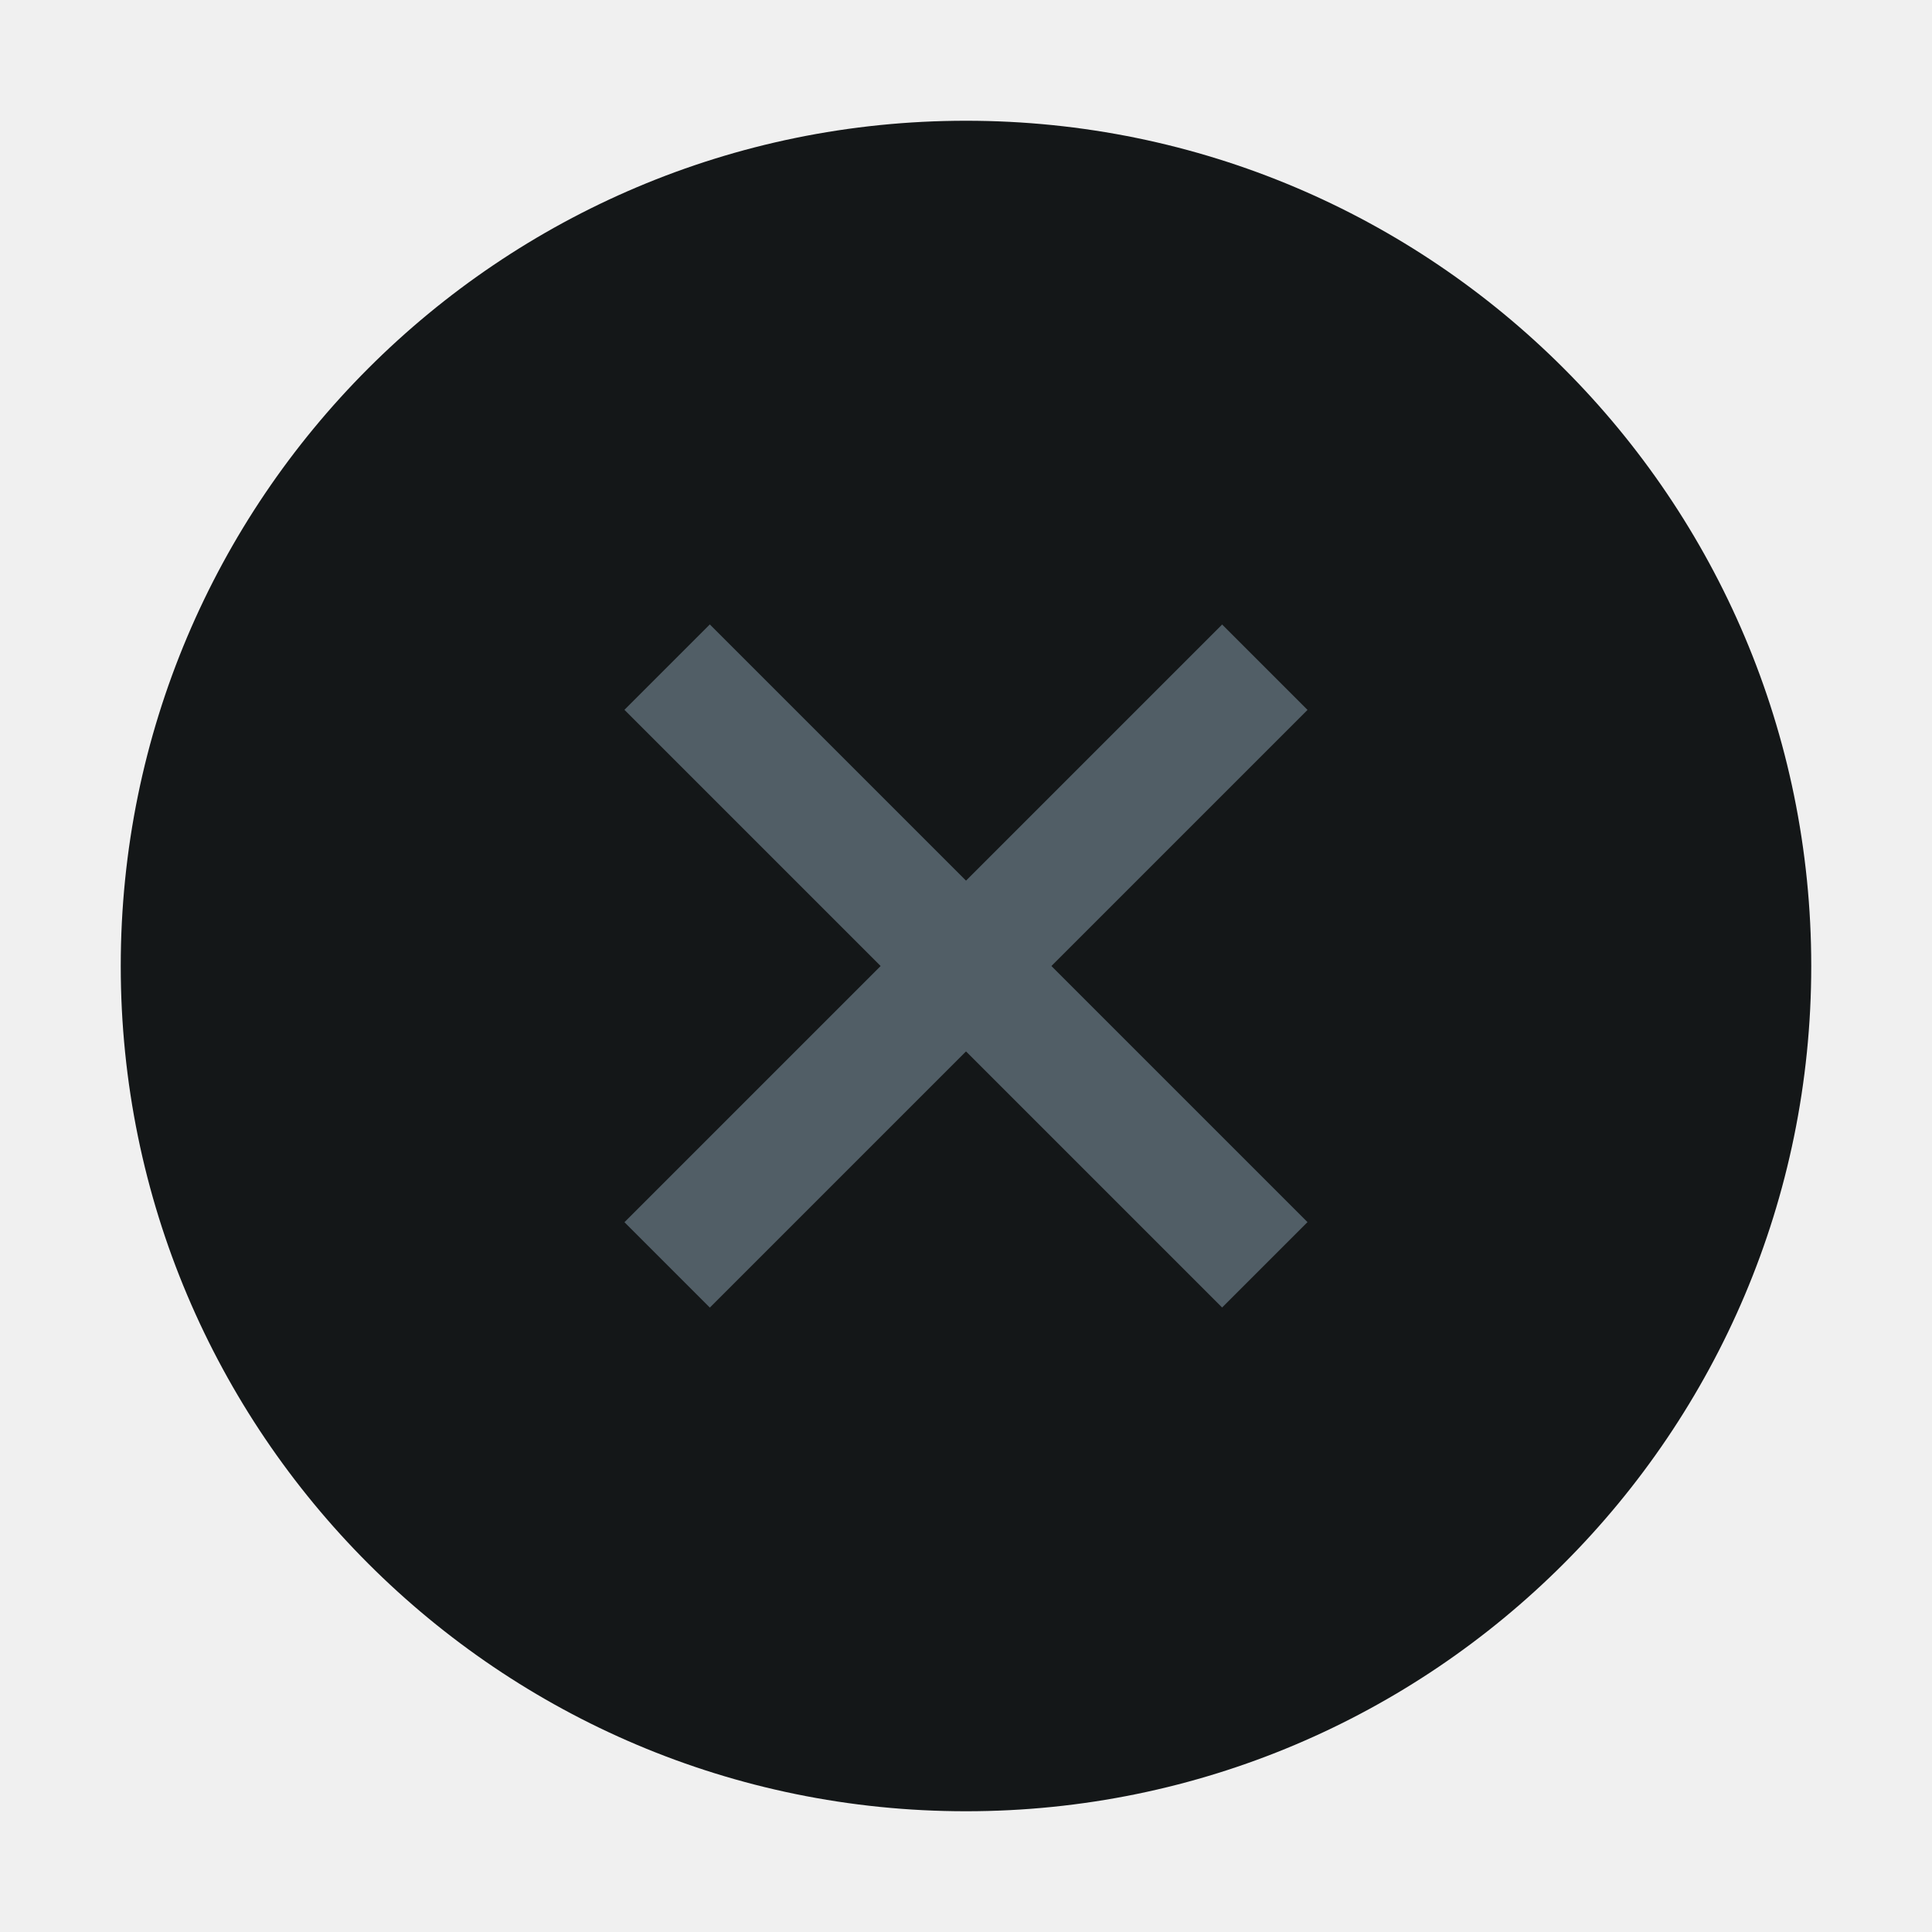
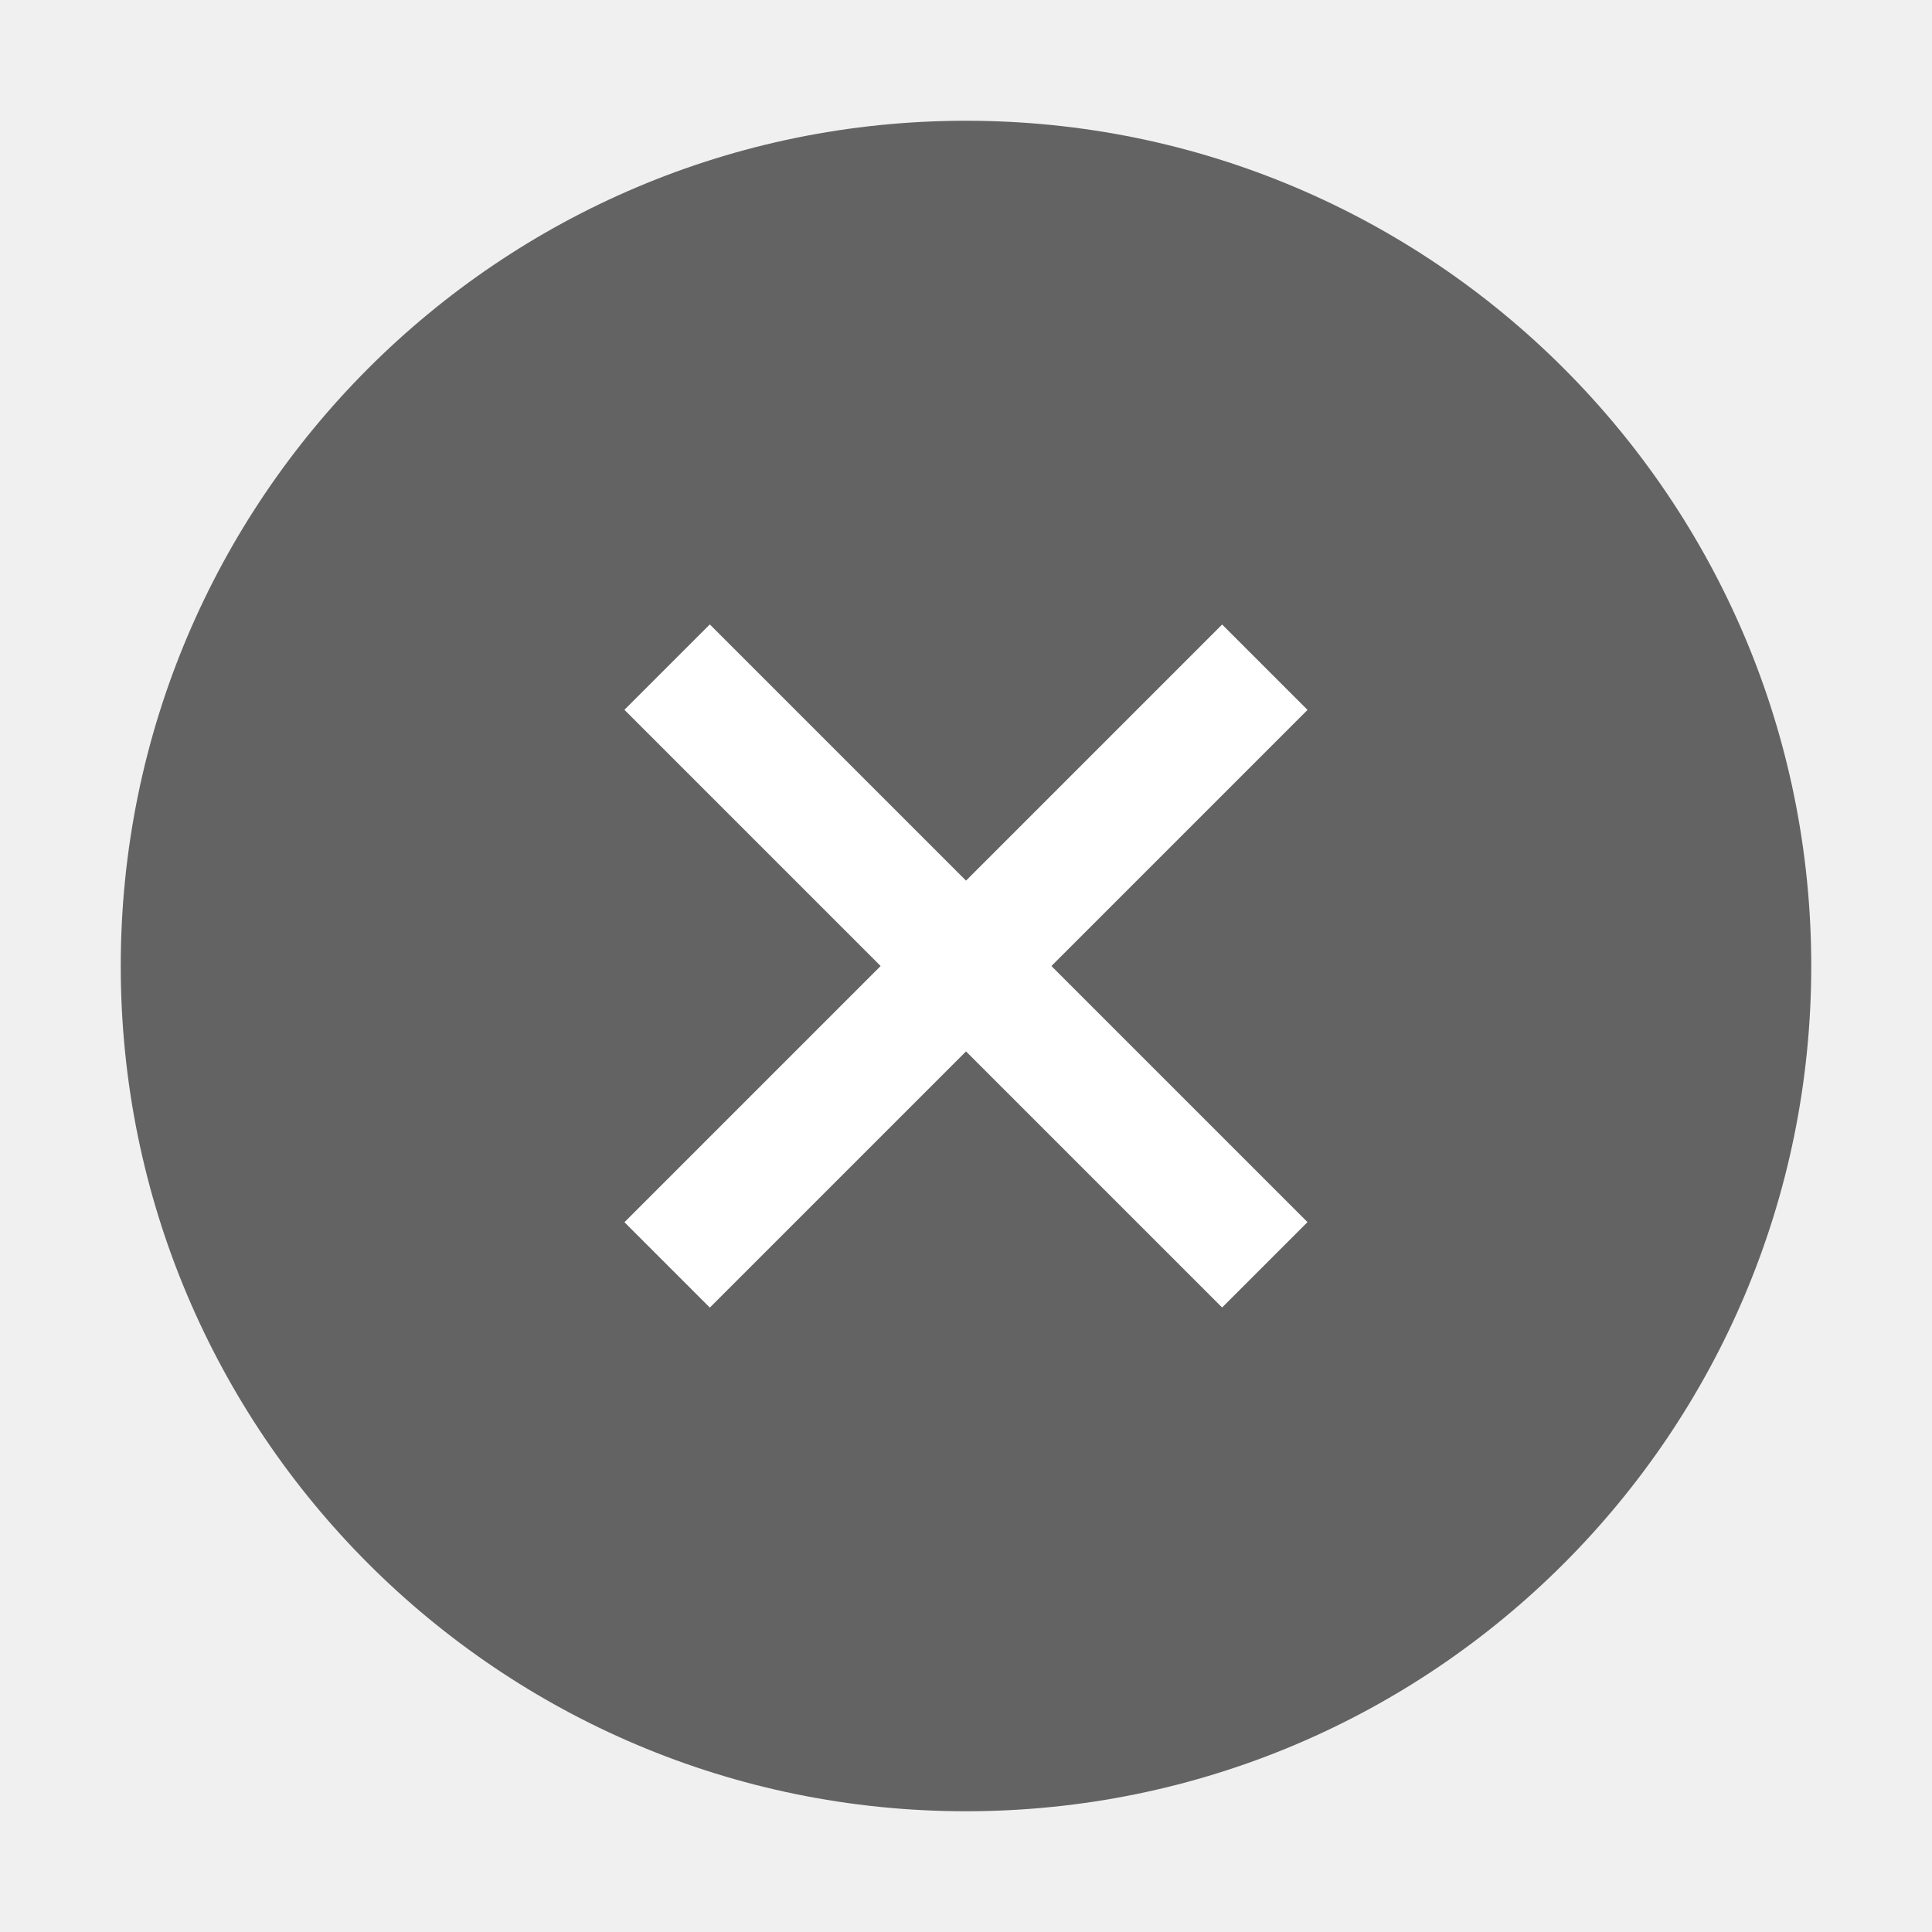
<svg xmlns="http://www.w3.org/2000/svg" width="24" height="24" viewBox="0 0 24 24" fill="none">
-   <circle cx="12" cy="12" r="10.5" fill="#141718" />
-   <rect x="15.182" y="7.758" width="1.5" height="10.5" transform="rotate(45 15.1819 7.75781)" fill="#515E66" />
-   <rect x="16.243" y="15.182" width="1.5" height="10.5" transform="rotate(135 16.2427 15.1816)" fill="#515E66" />
+   <circle cx="12" cy="12" r="10.5" fill="#636363" />
+   <rect x="15.182" y="7.758" width="1.5" height="10.5" transform="rotate(45 15.1819 7.75781)" fill="#FFFFFF" />
+   <rect x="16.243" y="15.182" width="1.5" height="10.5" transform="rotate(135 16.2427 15.1816)" fill="#FFFFFF" />
</svg>
